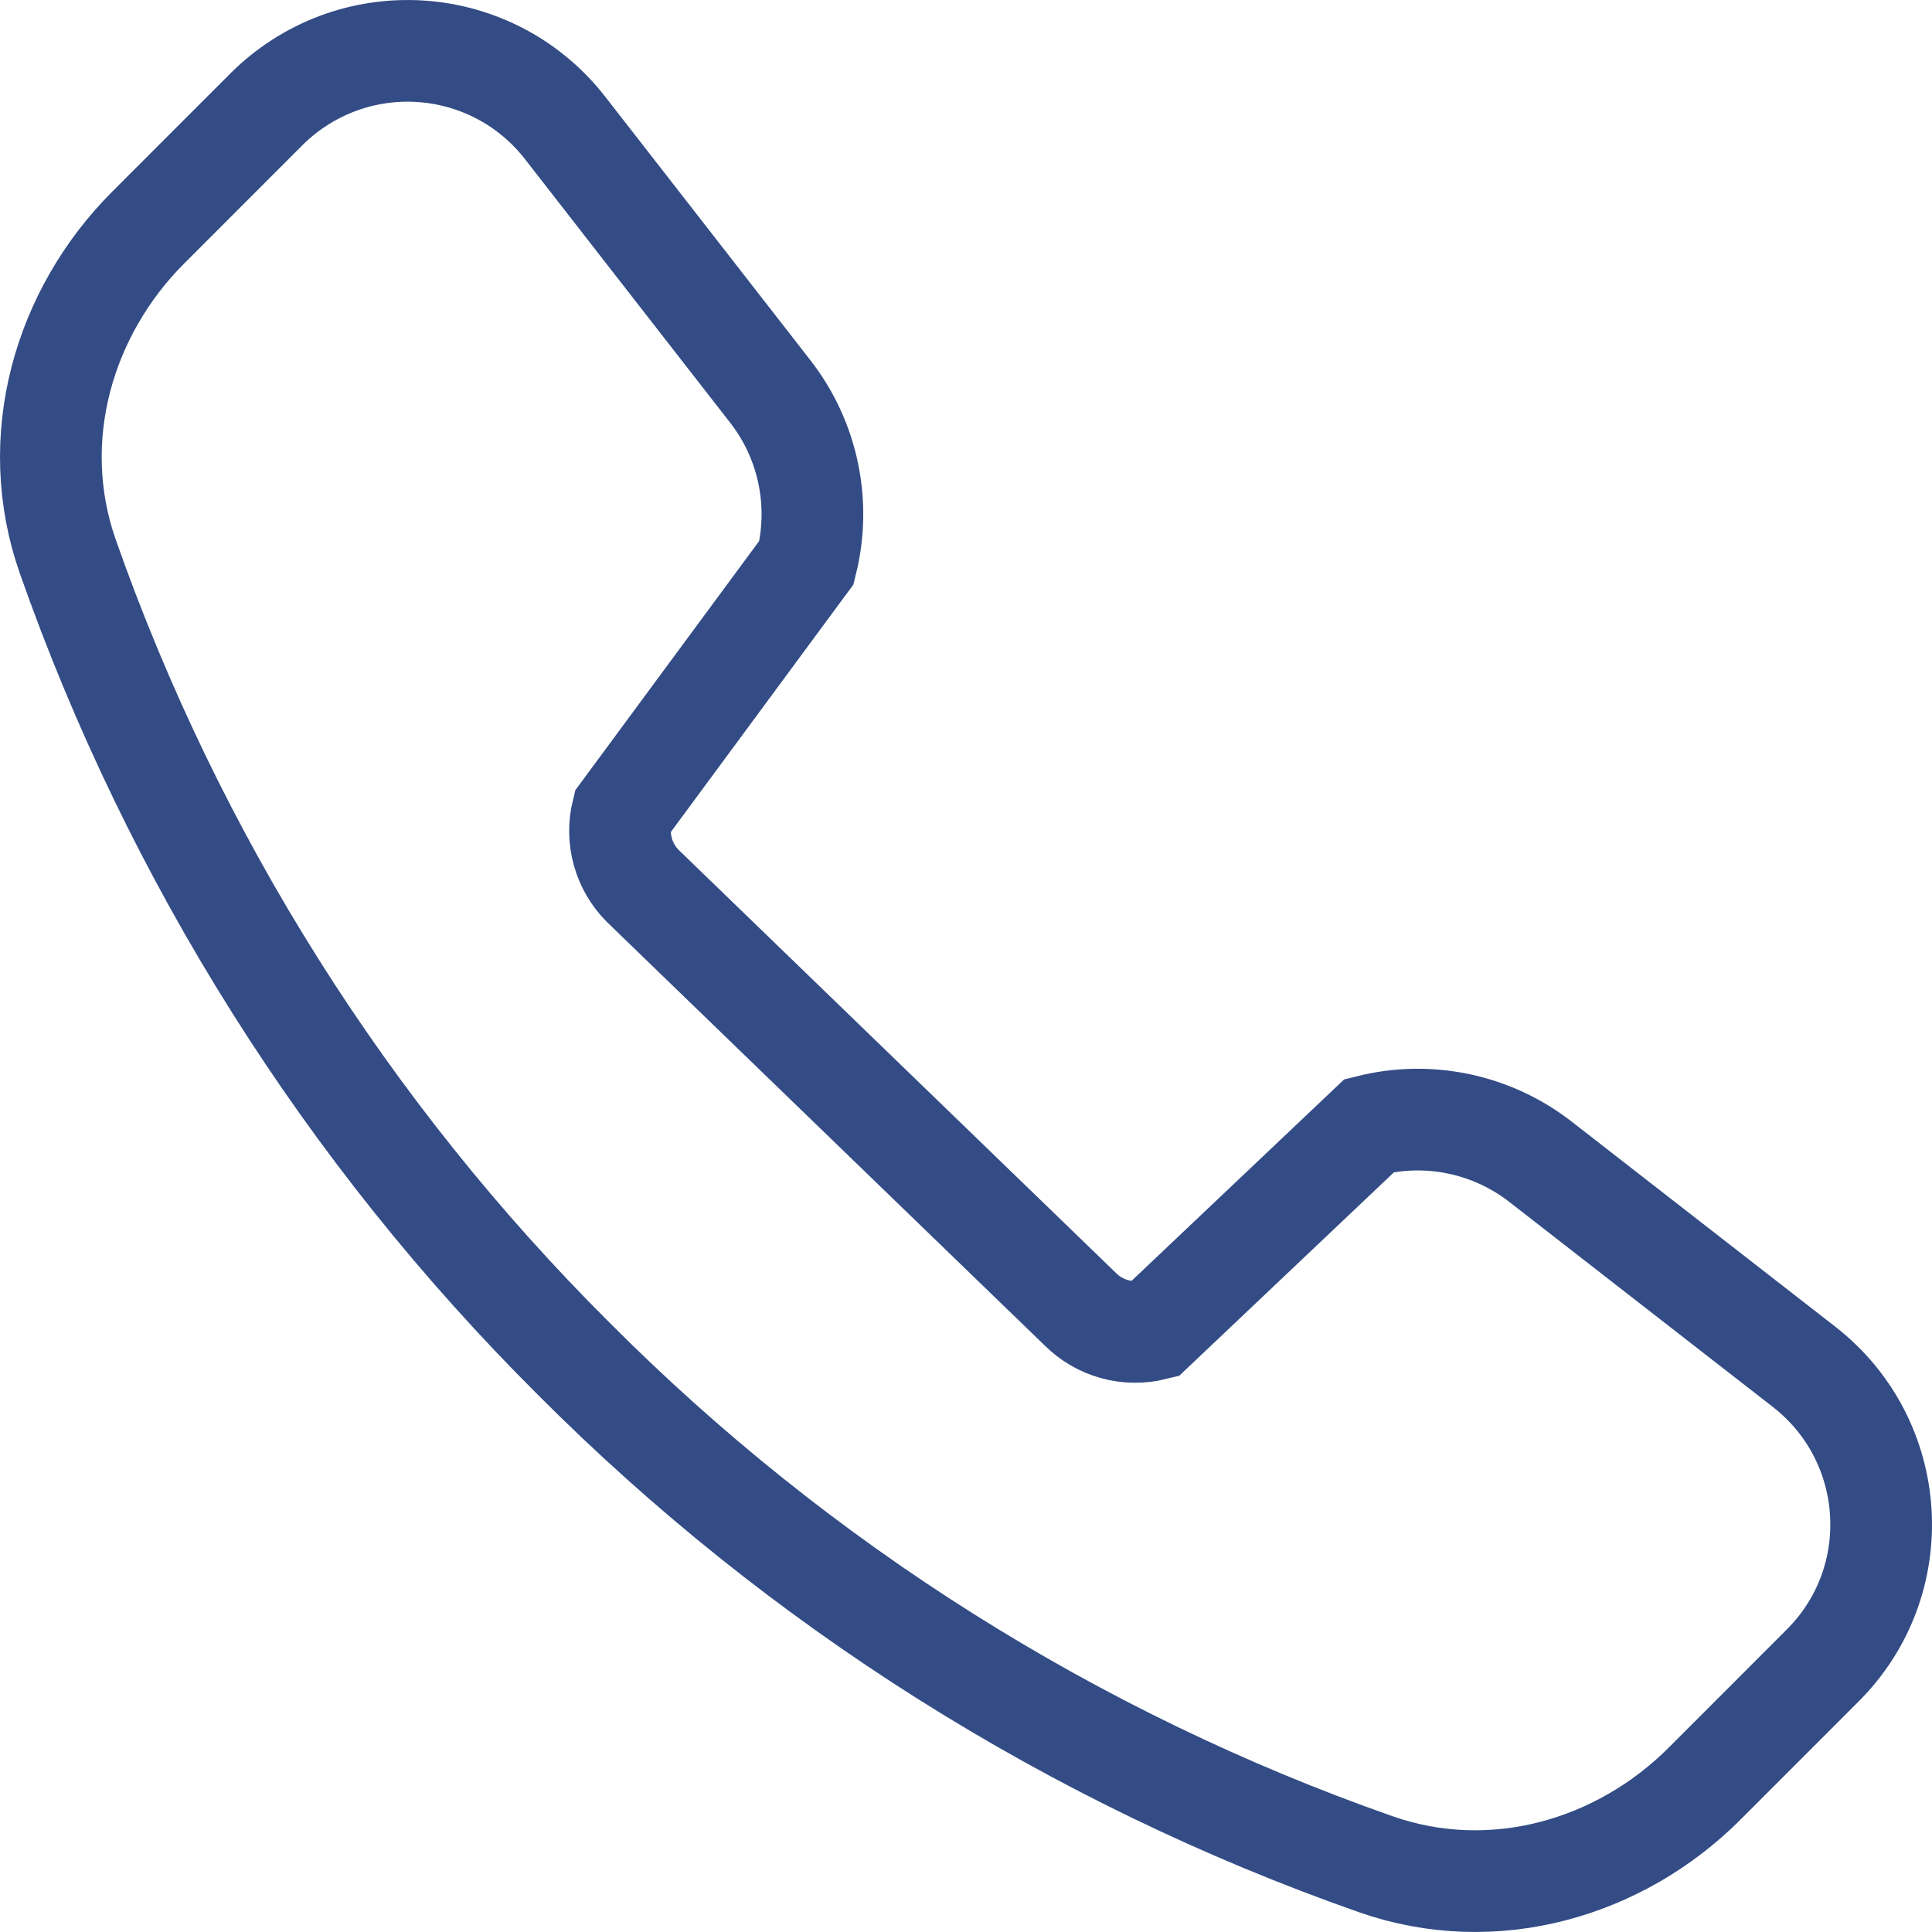
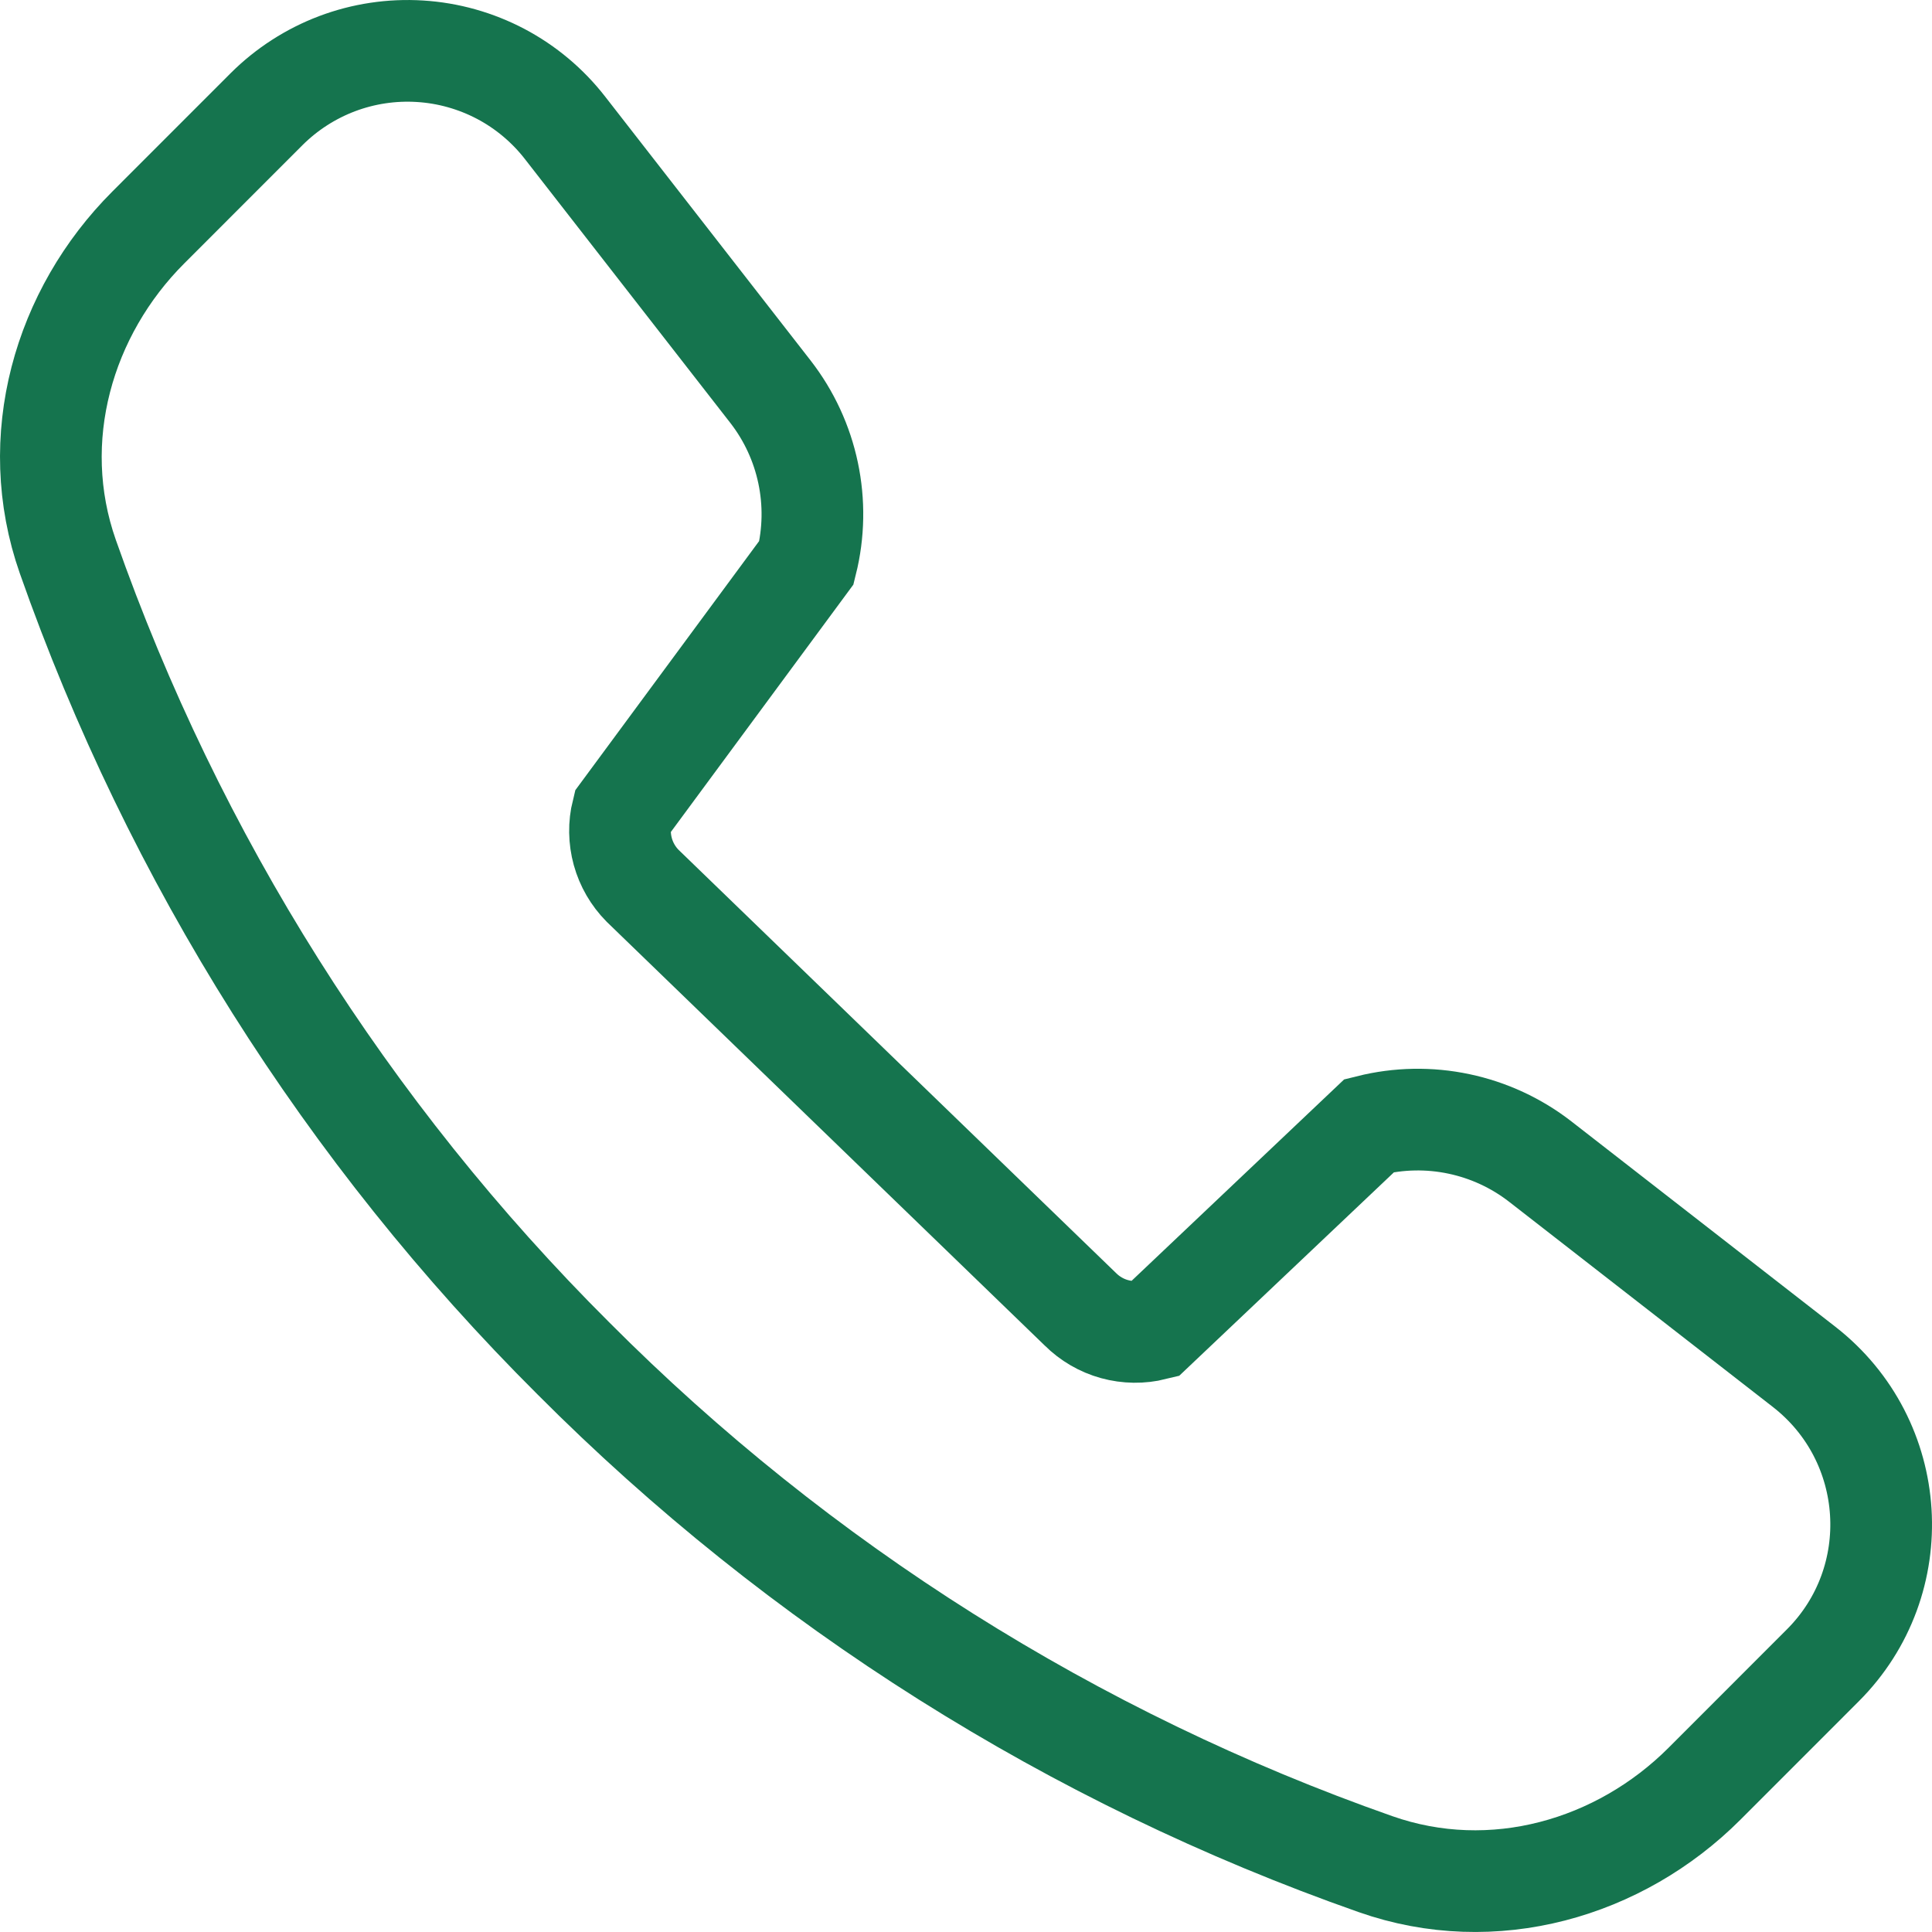
<svg xmlns="http://www.w3.org/2000/svg" width="38" height="38" viewBox="0 0 38 38" fill="none">
-   <path fill-rule="evenodd" clip-rule="evenodd" d="M5.242 2.148C5.636 1.755 6.109 1.45 6.629 1.253C7.149 1.057 7.706 0.973 8.261 1.008C8.816 1.042 9.358 1.195 9.85 1.454C10.342 1.714 10.773 2.076 11.114 2.515L15.153 7.703C15.893 8.655 16.154 9.895 15.862 11.065L12.239 15.975C12.176 16.23 12.18 16.497 12.25 16.751C12.32 17.004 12.454 17.235 12.639 17.422L21.249 25.751C21.436 25.937 21.667 26.072 21.921 26.142C22.175 26.212 22.443 26.215 22.698 26.152L26.934 22.138C27.511 21.994 28.114 21.983 28.696 22.106C29.278 22.229 29.825 22.482 30.295 22.847L35.483 26.883C37.349 28.335 37.52 31.091 35.85 32.758L33.524 35.085C31.859 36.75 29.37 37.481 27.051 36.664C21.112 34.578 15.721 31.178 11.279 26.719C6.82 22.277 3.421 16.886 1.334 10.948C0.52 8.63 1.251 6.14 2.916 4.475L5.242 2.148Z" stroke="#334C85" stroke-width="2" />
+   <path fill-rule="evenodd" clip-rule="evenodd" d="M5.242 2.148C5.636 1.755 6.109 1.45 6.629 1.253C7.149 1.057 7.706 0.973 8.261 1.008C8.816 1.042 9.358 1.195 9.85 1.454C10.342 1.714 10.773 2.076 11.114 2.515L15.153 7.703C15.893 8.655 16.154 9.895 15.862 11.065L12.239 15.975C12.176 16.23 12.18 16.497 12.25 16.751C12.32 17.004 12.454 17.235 12.639 17.422L21.249 25.751C21.436 25.937 21.667 26.072 21.921 26.142C22.175 26.212 22.443 26.215 22.698 26.152L26.934 22.138C27.511 21.994 28.114 21.983 28.696 22.106C29.278 22.229 29.825 22.482 30.295 22.847L35.483 26.883C37.349 28.335 37.52 31.091 35.85 32.758L33.524 35.085C31.859 36.75 29.37 37.481 27.051 36.664C21.112 34.578 15.721 31.178 11.279 26.719C6.82 22.277 3.421 16.886 1.334 10.948C0.52 8.63 1.251 6.14 2.916 4.475L5.242 2.148Z" stroke="#15744e" stroke-width="2" />
</svg>
